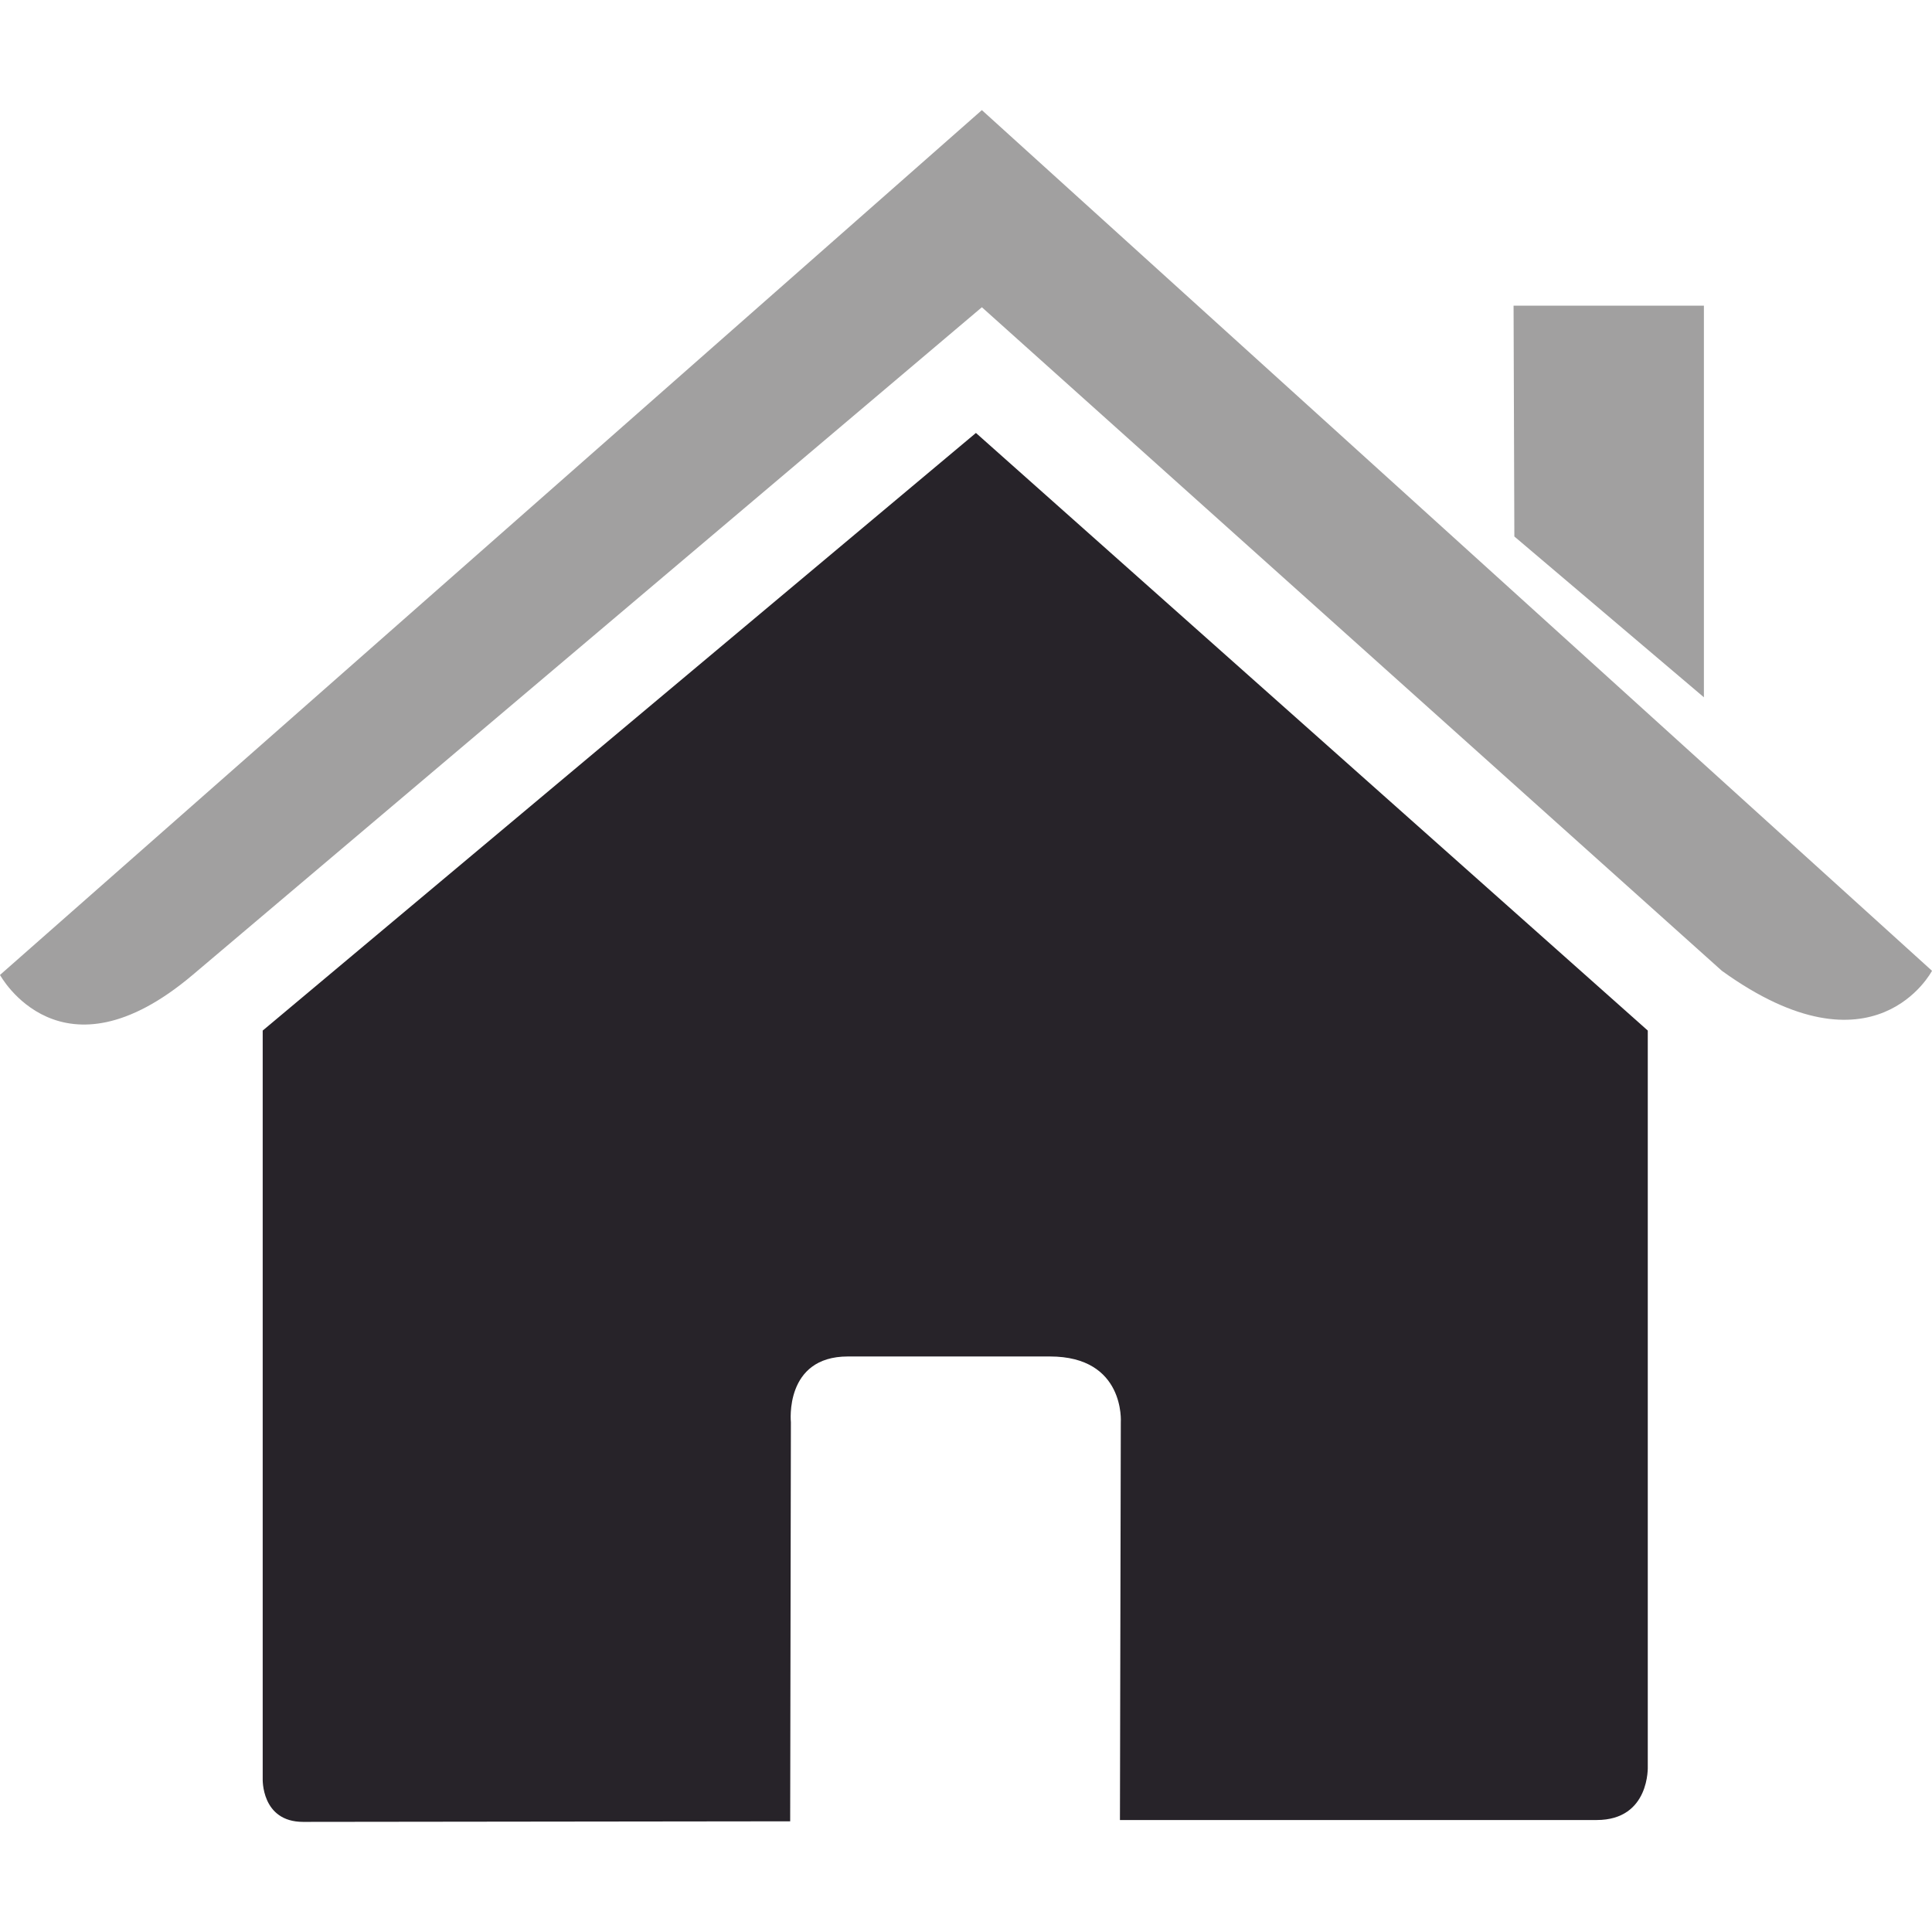
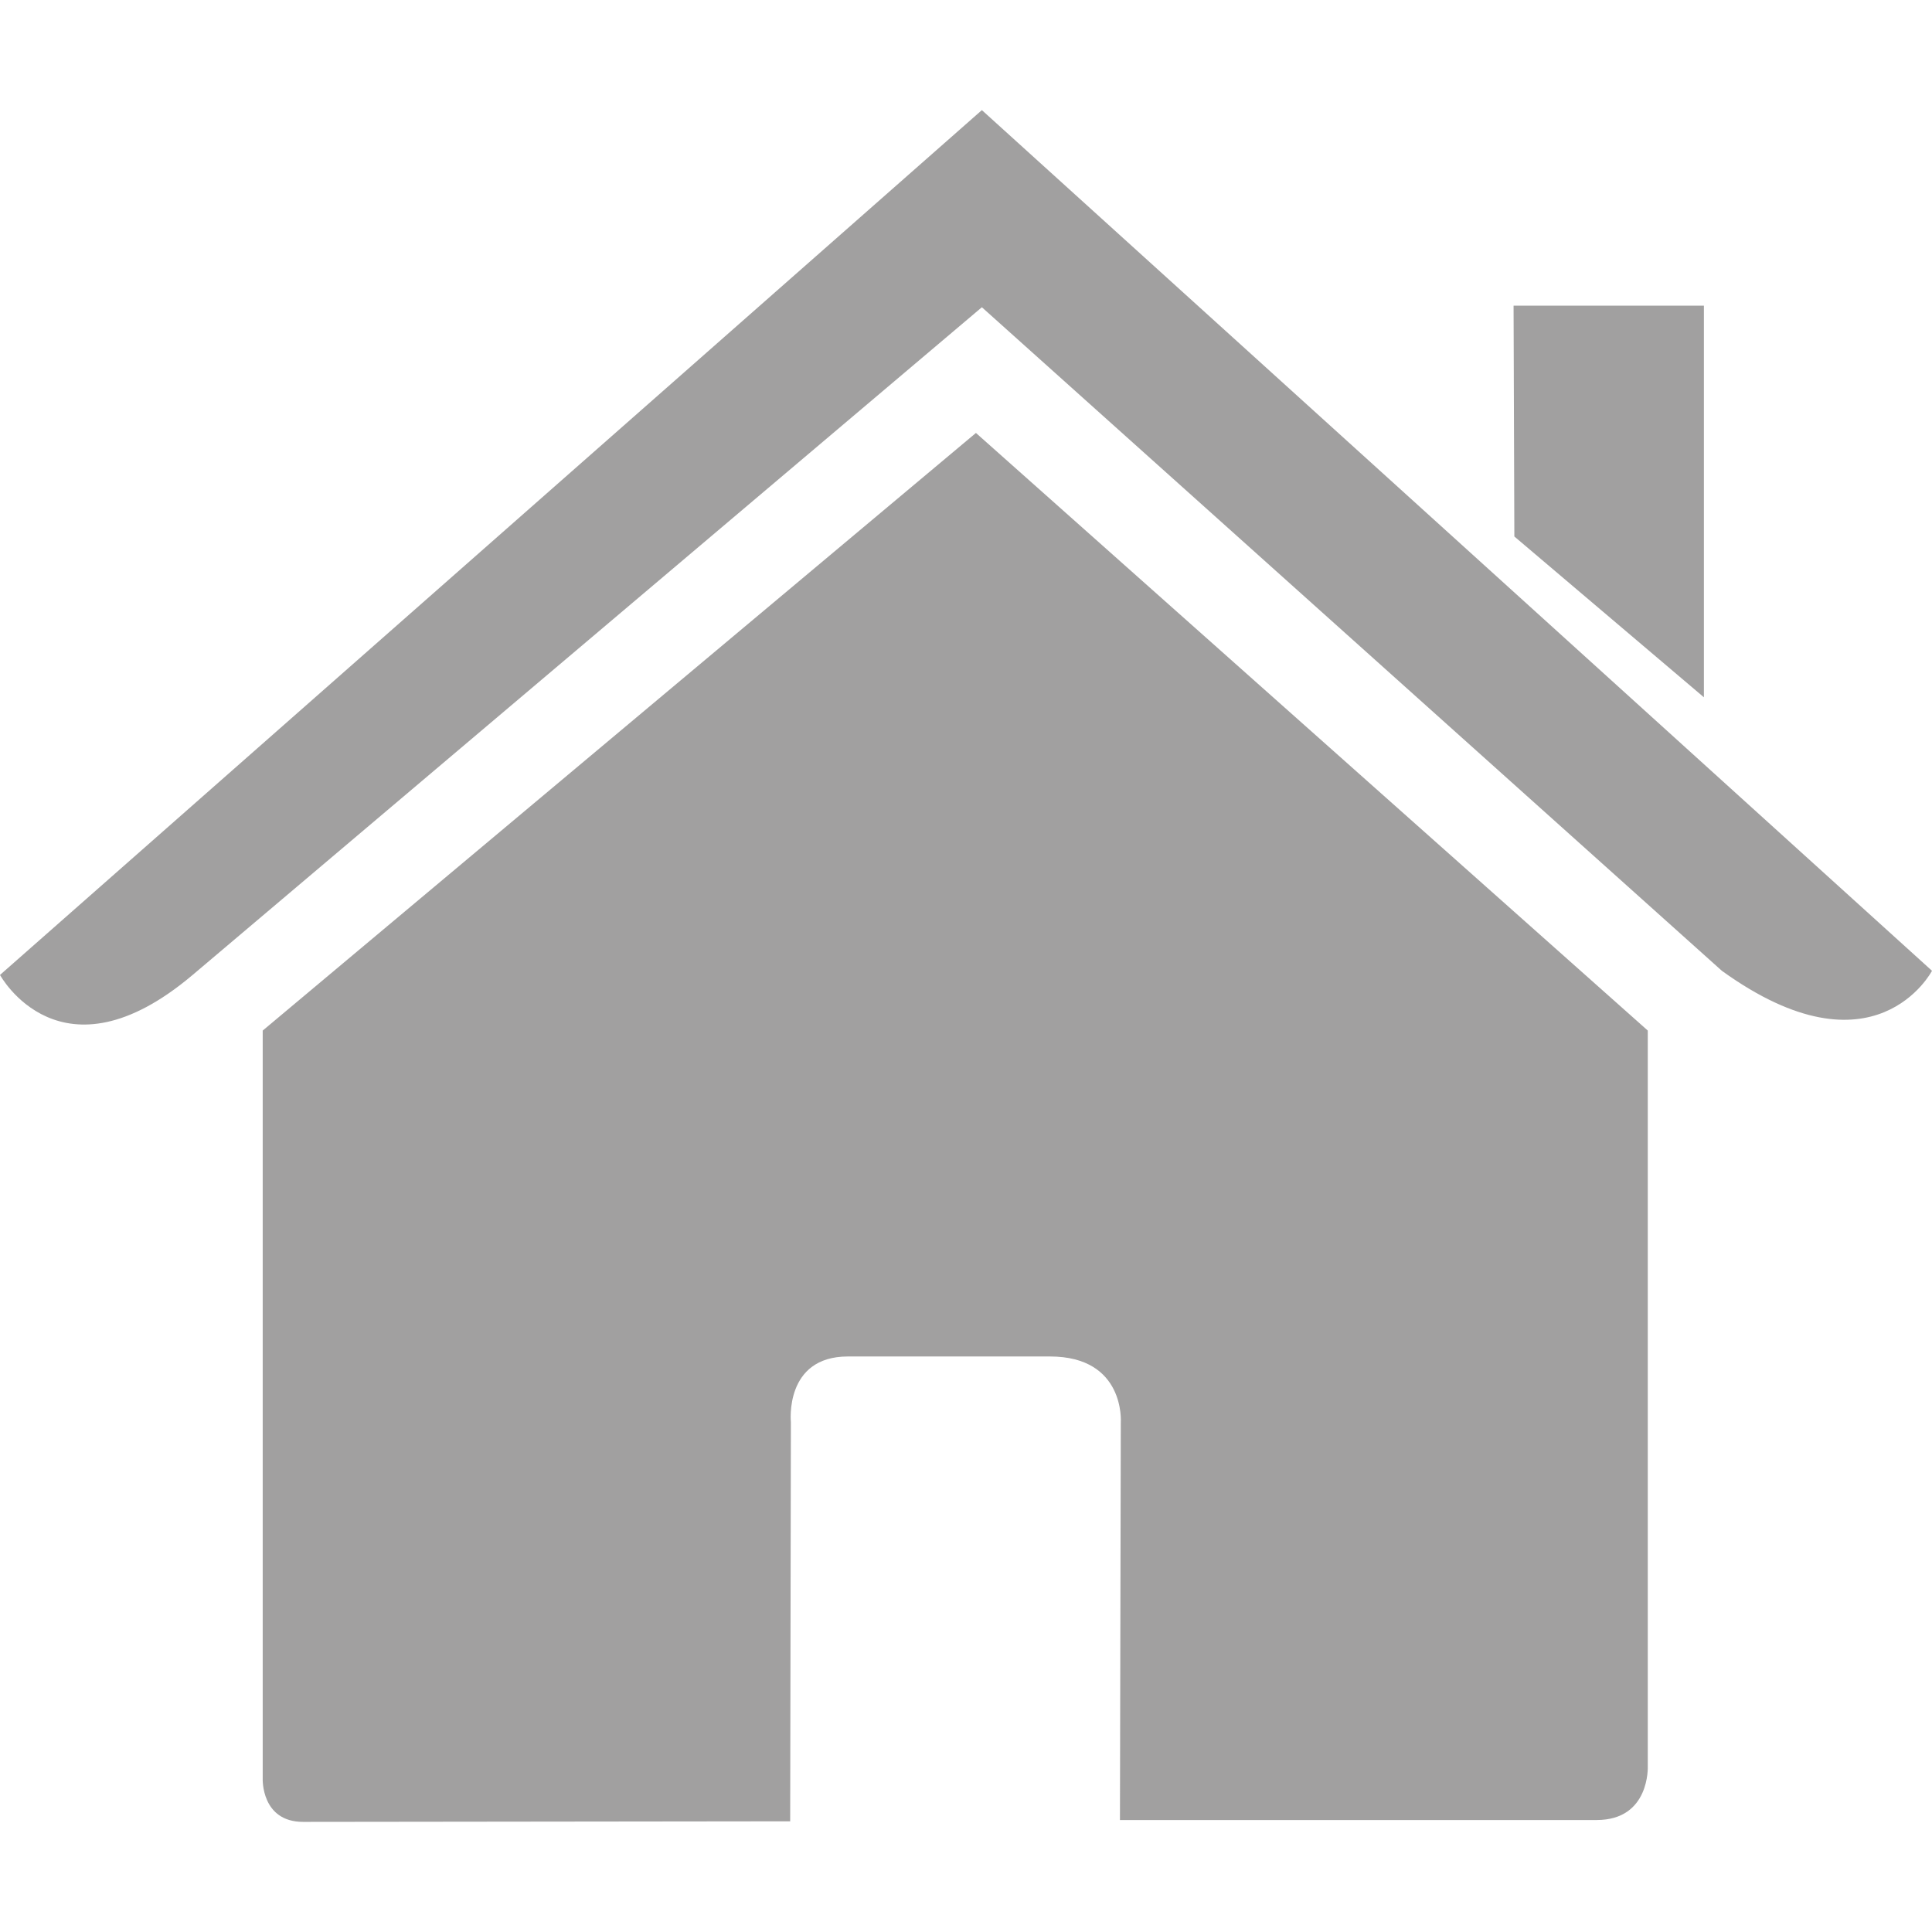
<svg xmlns="http://www.w3.org/2000/svg" version="1.1" width="512" height="512" x="0" y="0" viewBox="0 0 27.02 27.02" style="enable-background:new 0 0 512 512" xml:space="preserve" class="">
  <g>
-     <path d="M3.674 24.876s-.024.604.566.604l6.811-.008.01-5.581s-.096-.92.797-.92h2.826c1.056 0 .991.92.991.92l-.012 5.563h6.667c.749 0 .715-.752.715-.752V14.413l-9.396-8.358-9.975 8.358v10.463z" style="" fill="#272329" data-original="#030104" class="" />
+     <path d="M3.674 24.876s-.024.604.566.604l6.811-.008.01-5.581s-.096-.92.797-.92h2.826c1.056 0 .991.92.991.92l-.012 5.563h6.667c.749 0 .715-.752.715-.752V14.413l-9.396-8.358-9.975 8.358v10.463z" style="" fill="#A1A0A0" data-original="#030104" class="" />
    <path d="M0 13.635s.847 1.561 2.694 0l11.038-9.338 10.349 9.28c2.138 1.542 2.939 0 2.939 0L13.732 1.54 0 13.635zM23.83 4.275h-2.662l.011 3.228 2.651 2.249z" style="" fill="#A1A0A0" data-original="#030104" class="" />
  </g>
</svg>
